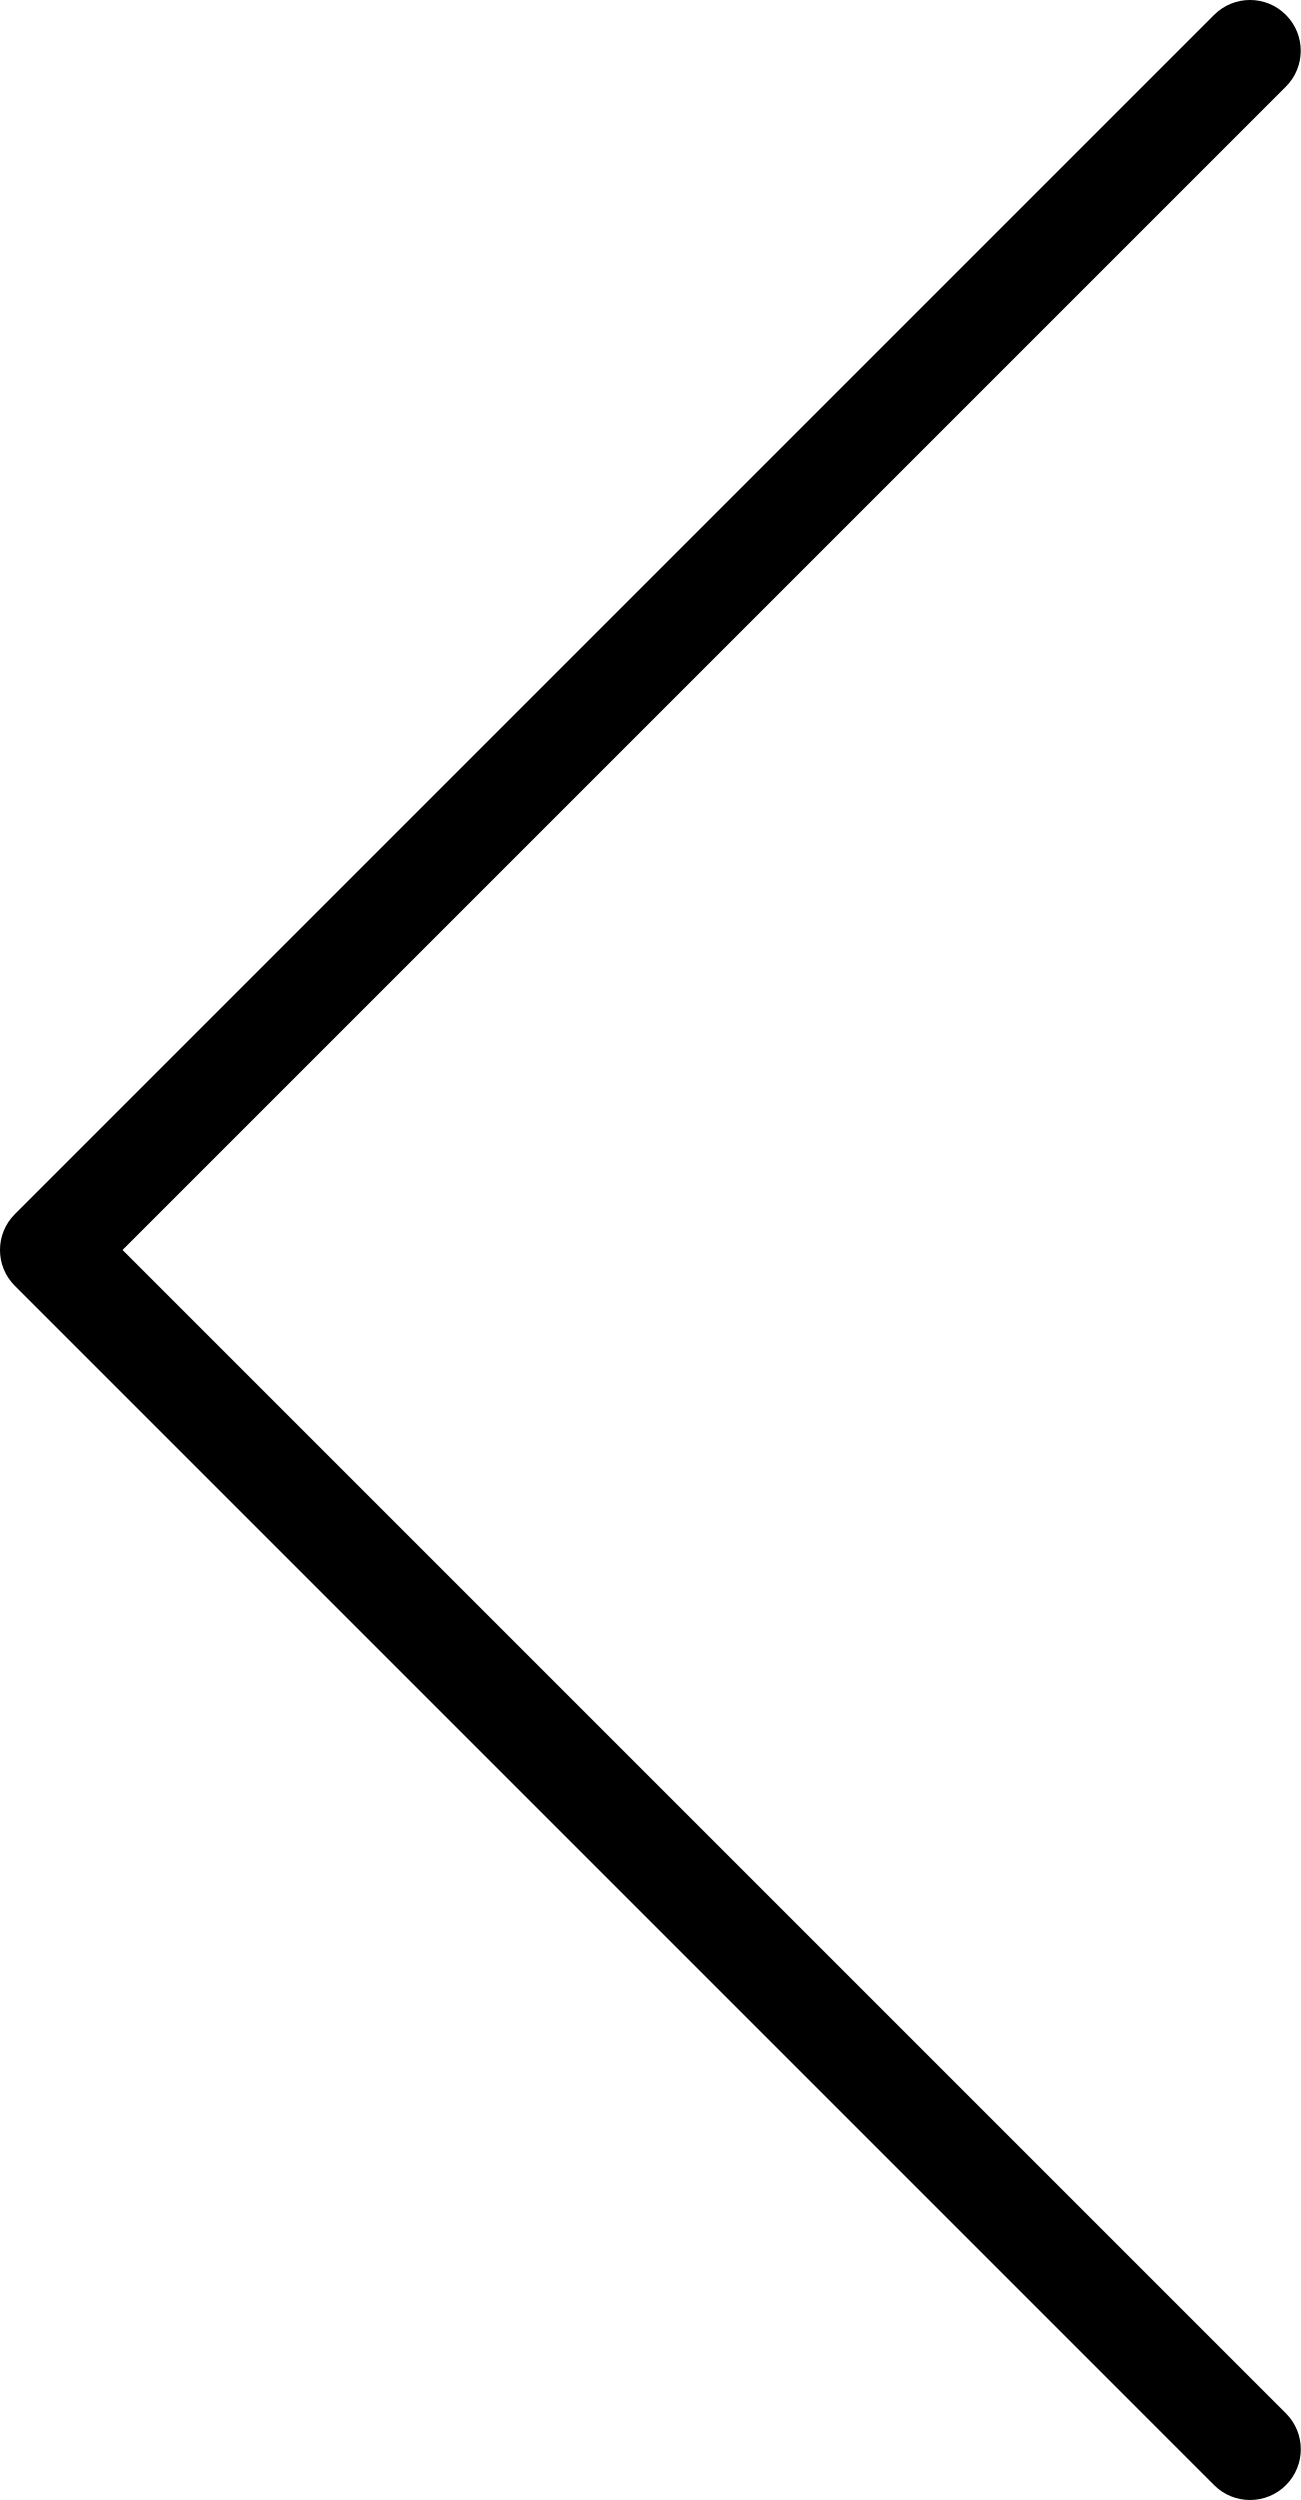
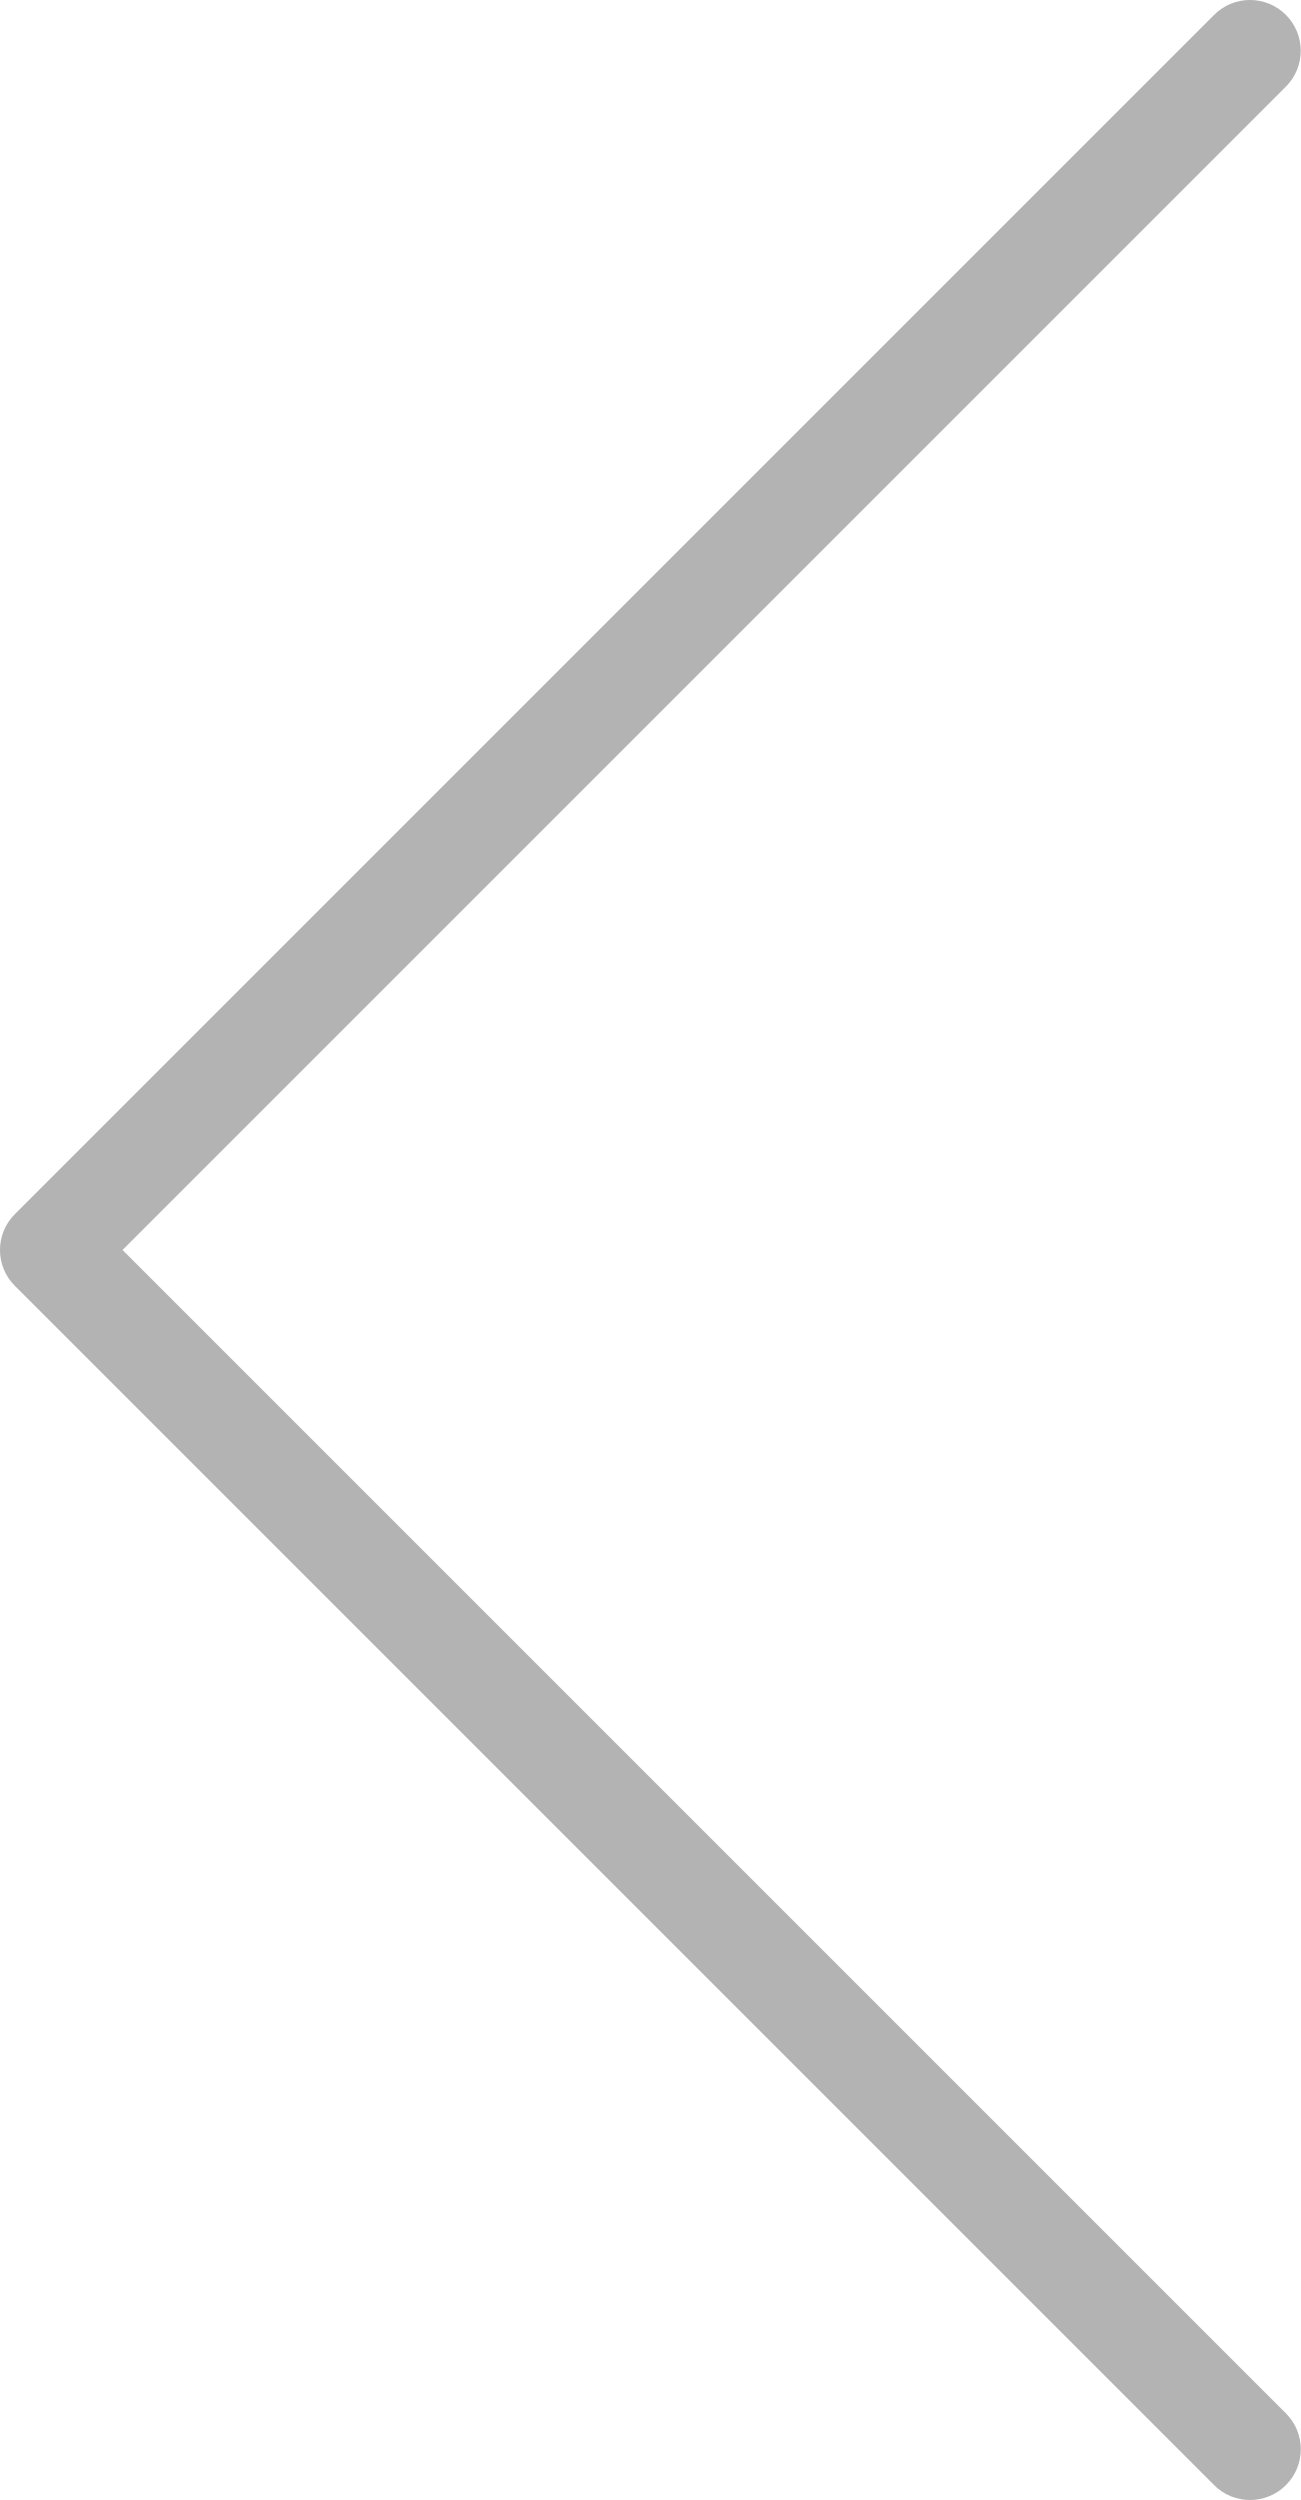
- <svg xmlns="http://www.w3.org/2000/svg" version="1.1" id="Layer_1" x="0px" y="0px" width="21.706px" height="41.719px" viewBox="0 0 21.706 41.719" enable-background="new 0 0 21.706 41.719" xml:space="preserve">
+ <svg xmlns="http://www.w3.org/2000/svg" version="1.1" id="Layer_1" fill-opacity=".3" x="0px" y="0px" width="21.706px" height="41.719px" viewBox="0 0 21.706 41.719" enable-background="new 0 0 21.706 41.719" xml:space="preserve">
  <path d="M2.045,20.859L21.458,1.446c0.331-0.331,0.331-0.867,0-1.198c-0.33-0.331-0.867-0.331-1.197,0L0.248,20.261  c-0.331,0.33-0.331,0.867,0,1.197l20.013,20.013c0.164,0.165,0.382,0.248,0.599,0.248s0.434-0.083,0.599-0.248  c0.331-0.331,0.331-0.867,0-1.198L2.045,20.859z" />
</svg>
